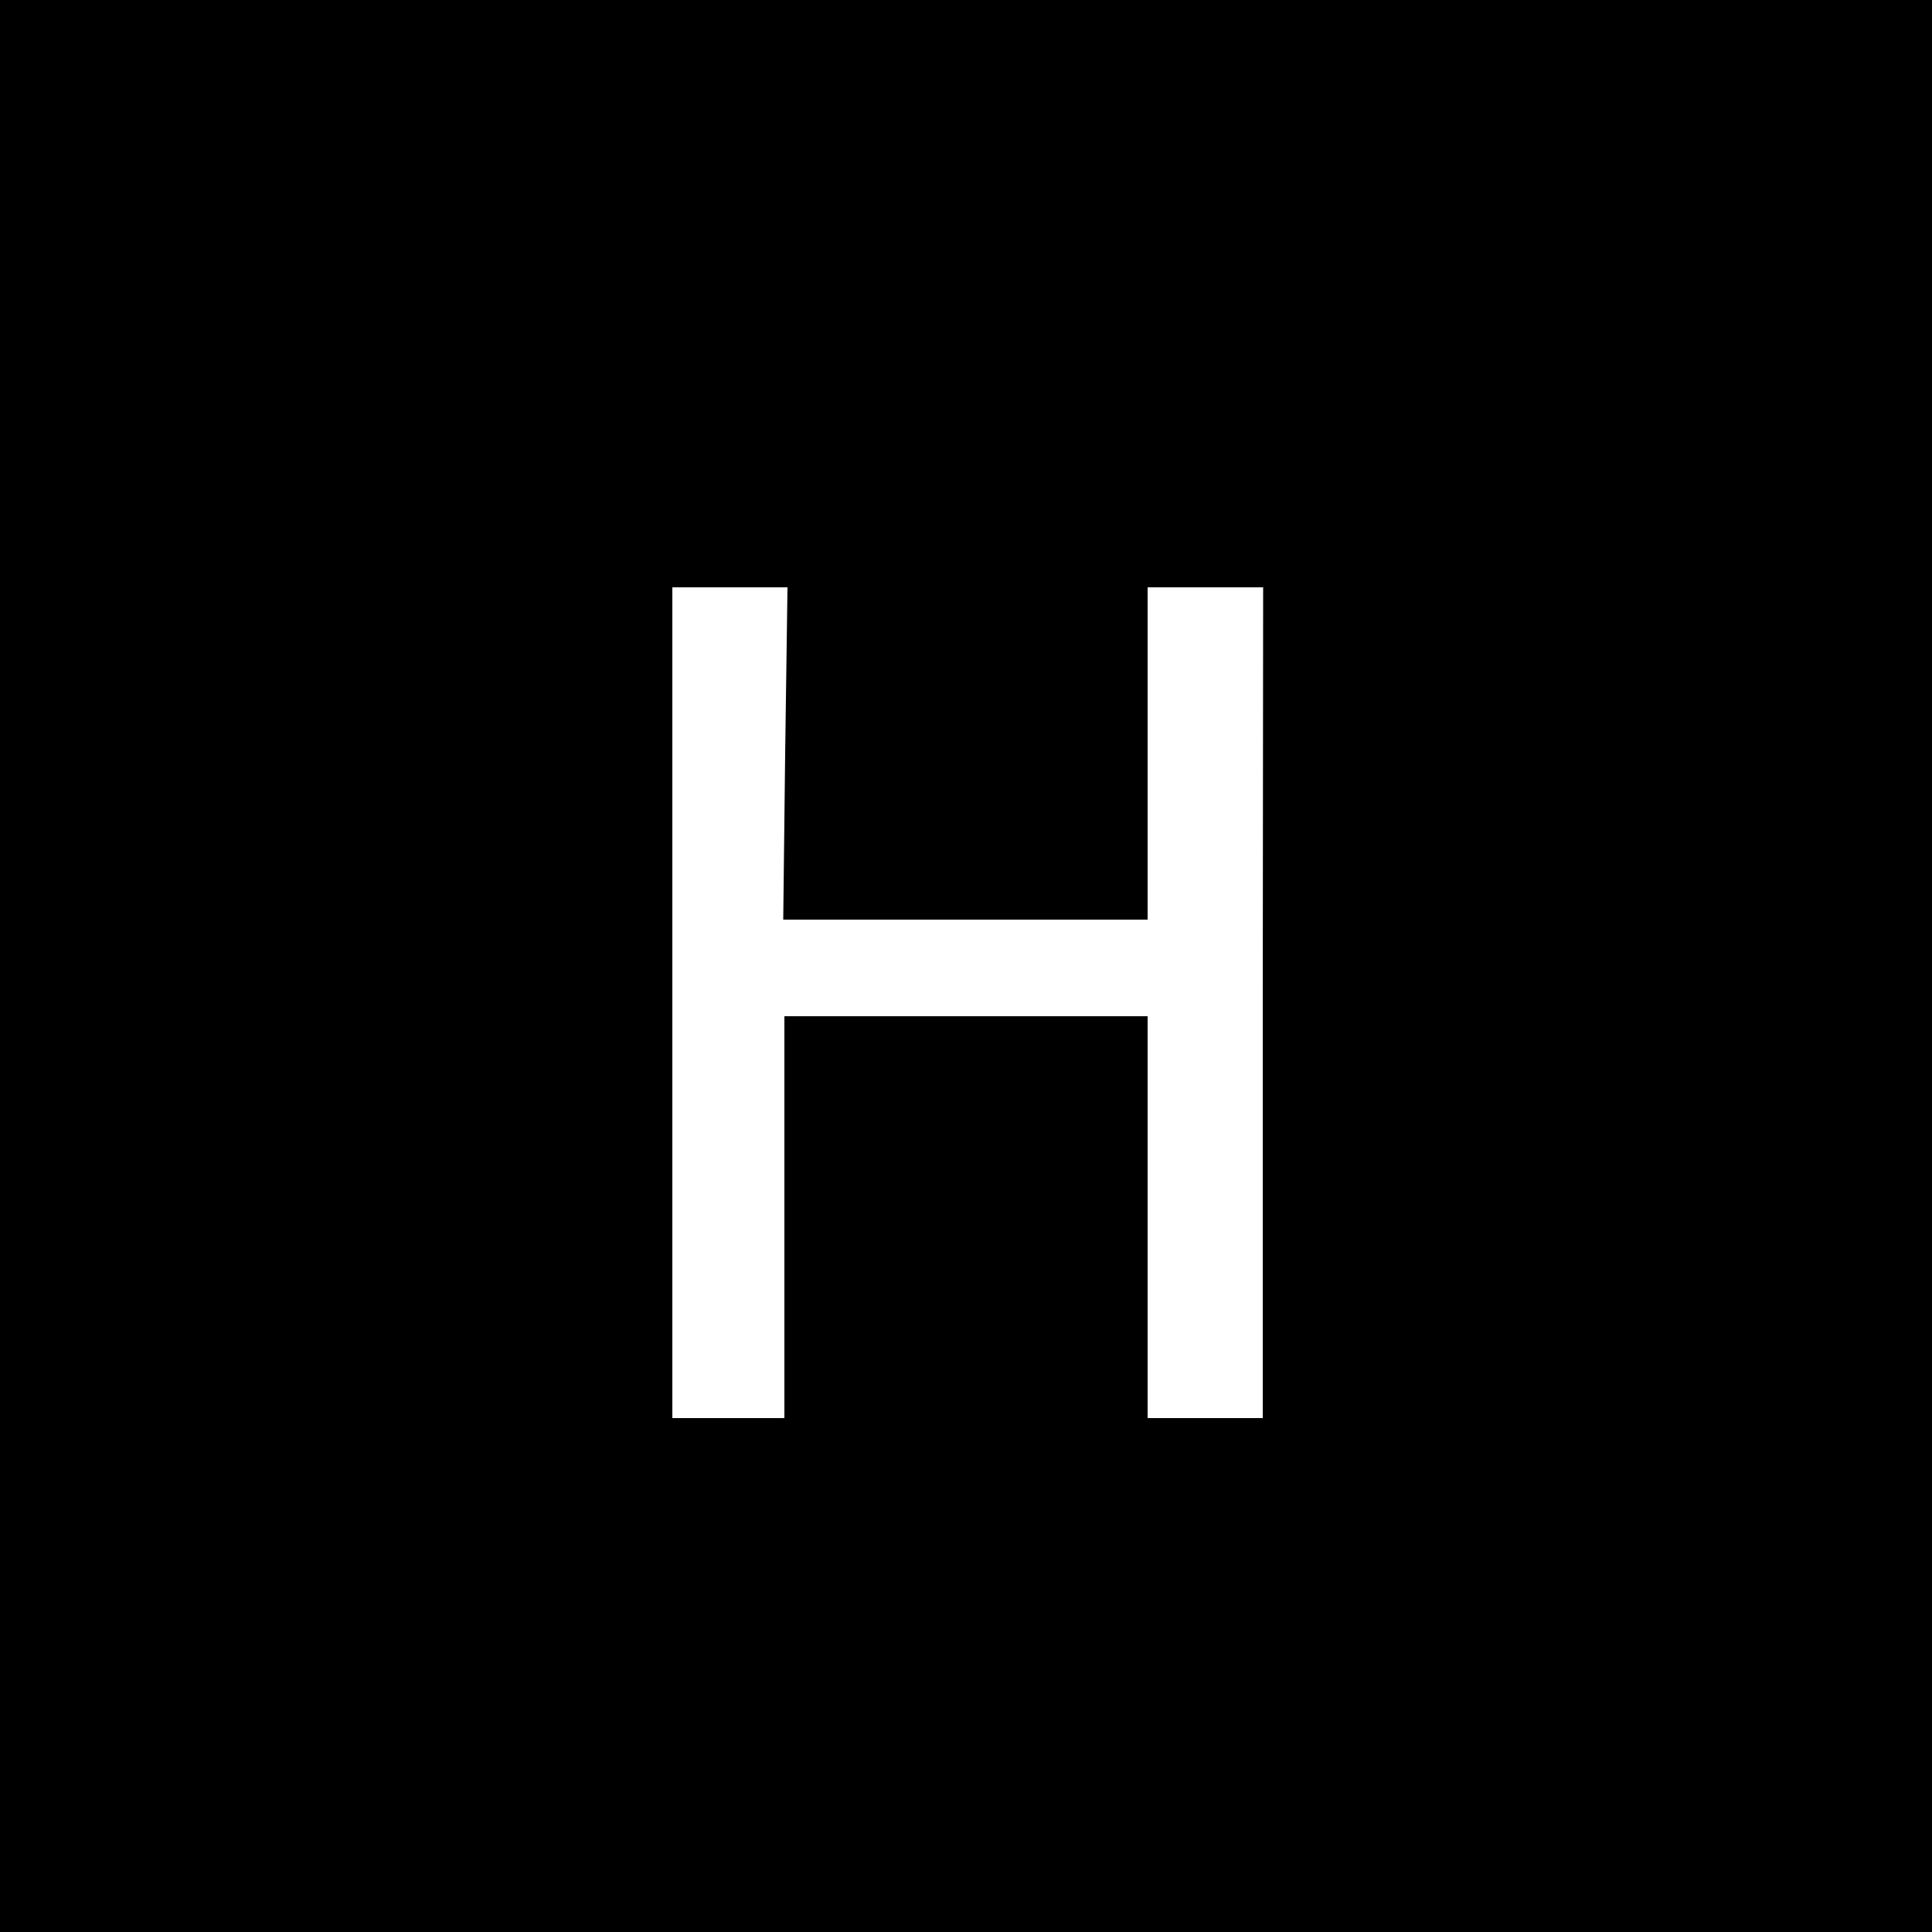
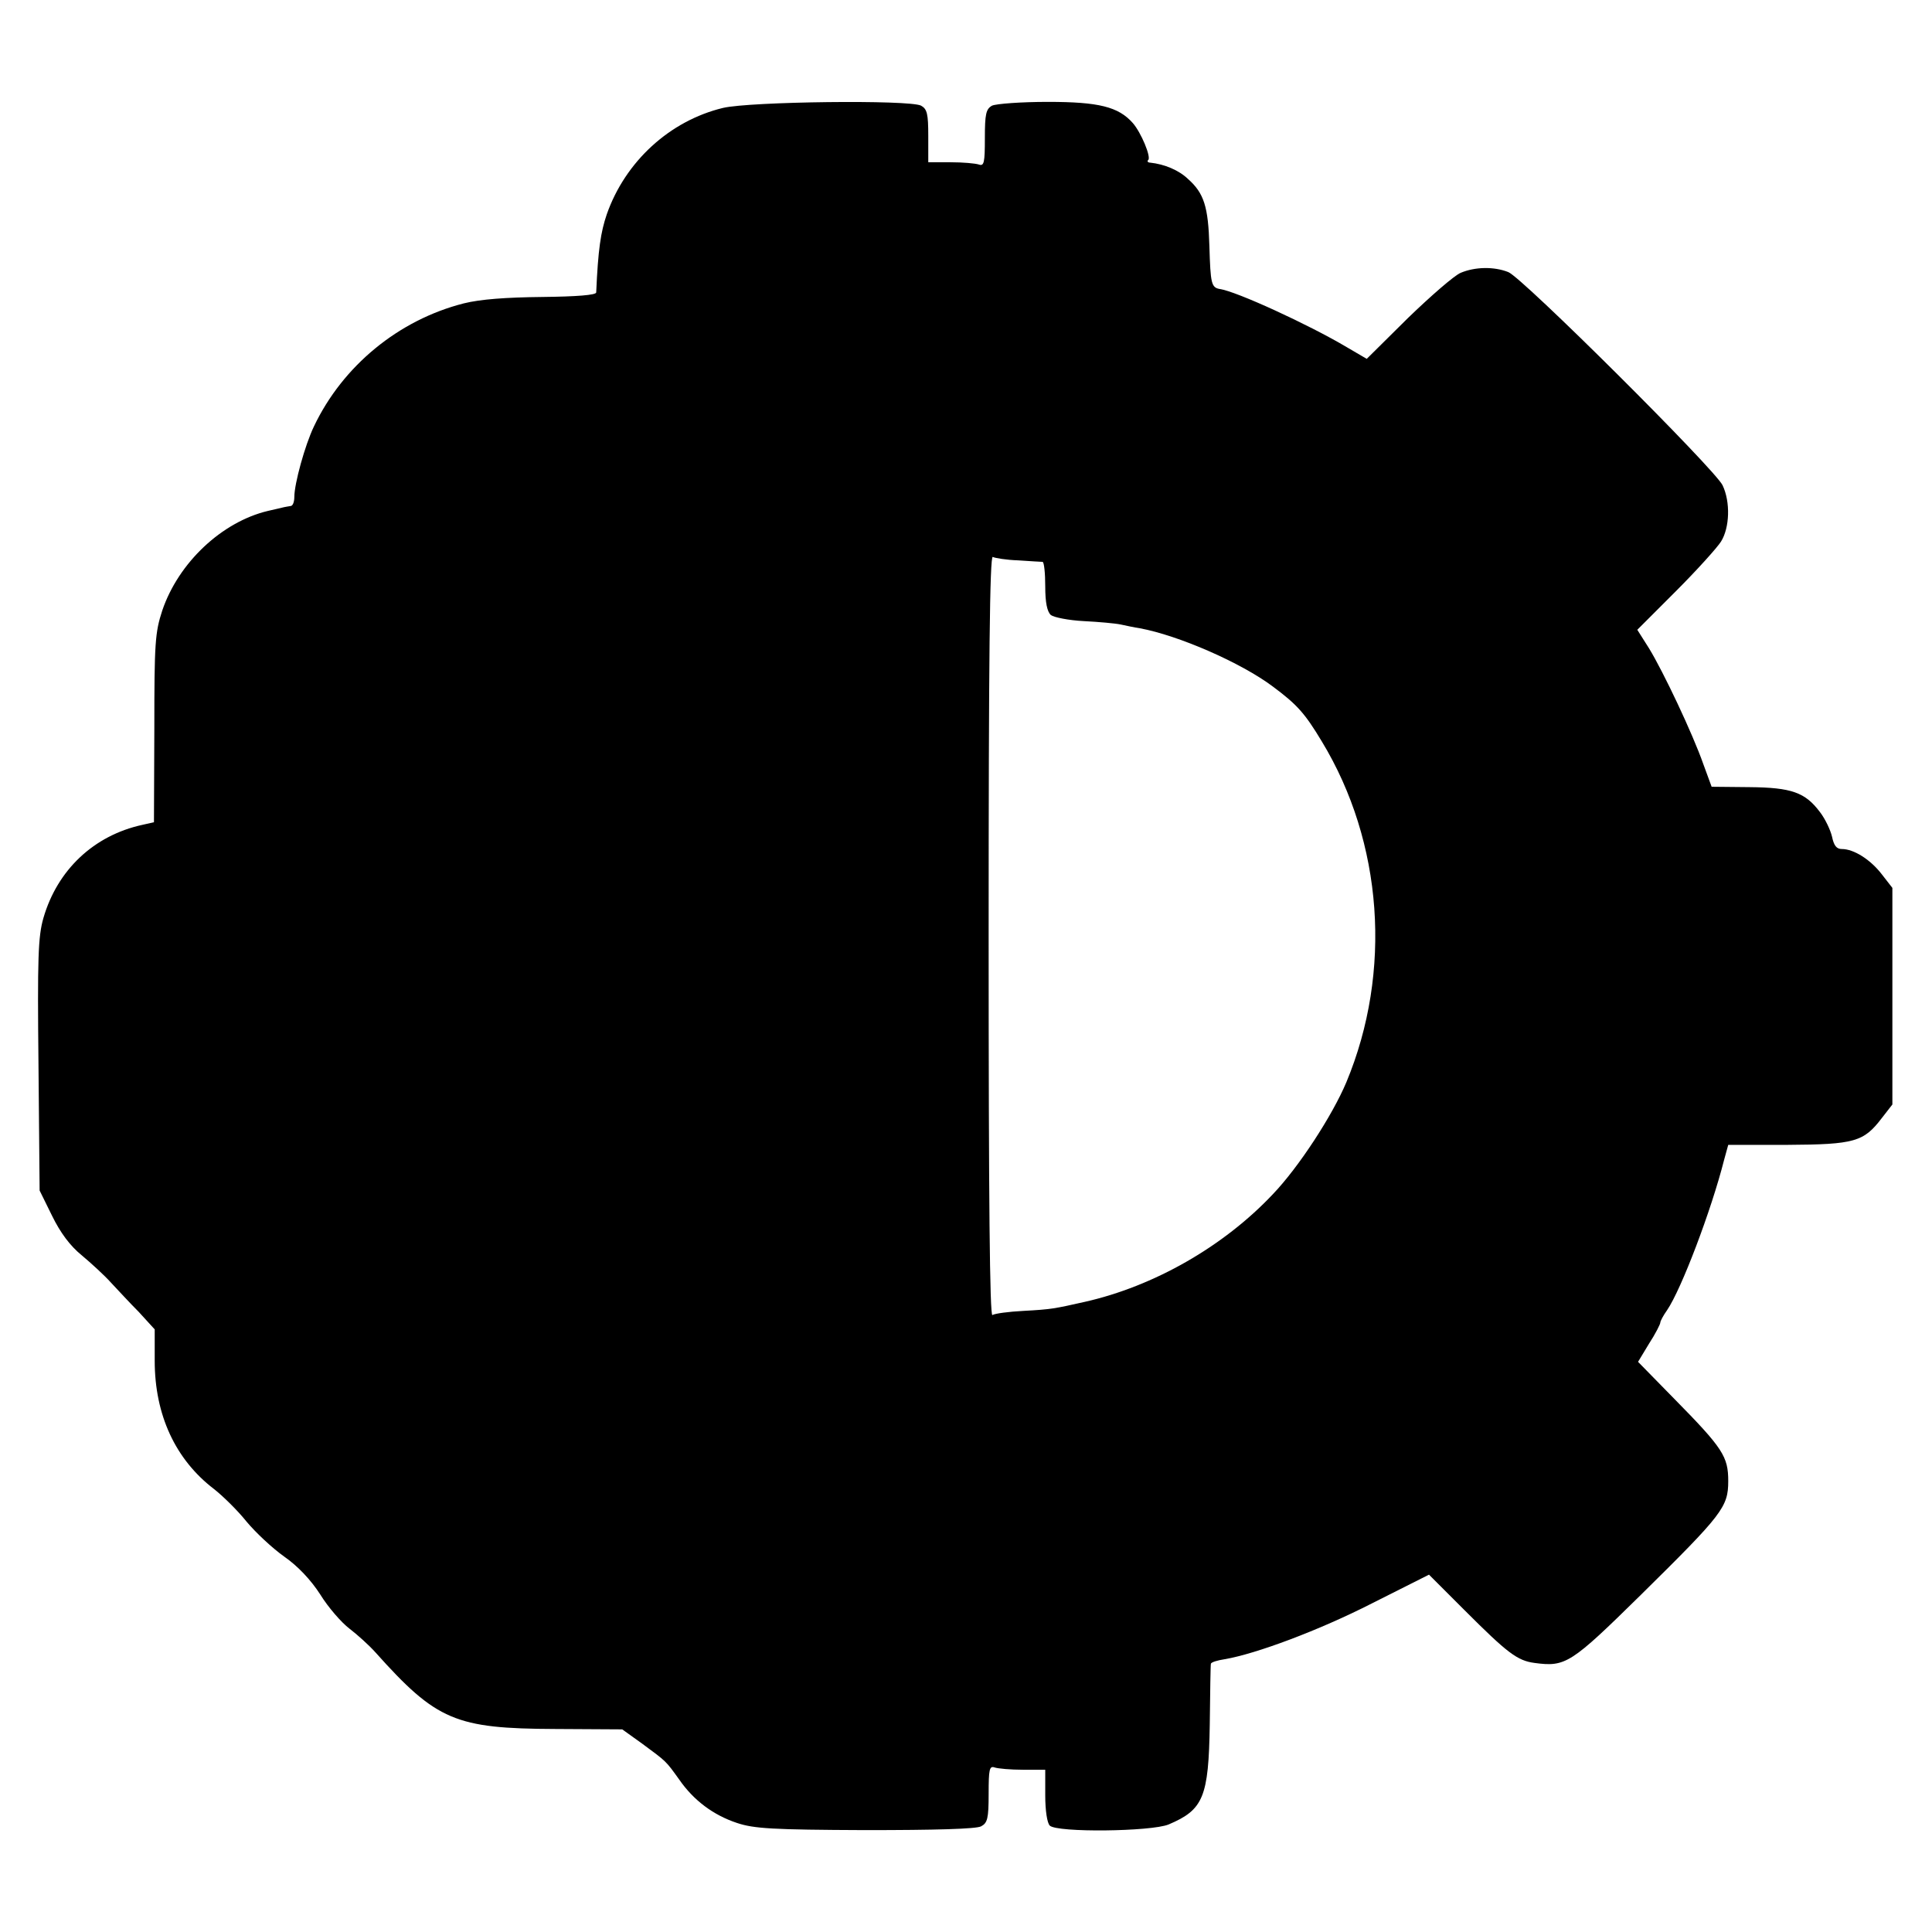
- <svg xmlns="http://www.w3.org/2000/svg" version="1" width="666.667" height="666.667" viewBox="0 0 500 500">
-   <path d="M0 250v250h500V0H0v250zm203.2-55l-.5 43H297v-86h29.9l-.1 107.5V367H297V263h-94v104h-29V152h29.8l-.6 43z" />
+ <svg xmlns="http://www.w3.org/2000/svg" version="1.0" width="512pt" height="512pt" viewBox="0 0 512 512" preserveAspectRatio="xMidYMid meet">
+   <g transform="translate(0,512) scale(0.1,-0.1)" fill="#000000" stroke="none">
+     <path d="M1916 4834 c-141 -34 -259 -142 -308 -282 -16 -47 -23 -93 -28 -207 0 -7 -52 -11 -143 -12 -96 -1 -164 -6 -208 -17 -173 -44 -321 -166 -397 -326 -24 -50 -52 -152 -52 -187 0 -13 -4 -24 -10 -24 -5 -1 -13 -2 -17 -3 -5 -1 -24 -6 -43 -10 -122 -29 -237 -137 -280 -264 -19 -58 -21 -86 -21 -312 l-1 -249 -31 -7 c-128 -28 -225 -119 -262 -247 -14 -49 -16 -105 -13 -390 l3 -332 33 -67 c22 -45 48 -80 79 -105 25 -21 60 -53 77 -72 17 -18 50 -54 74 -78 l42 -46 0 -83 c0 -144 55 -262 157 -340 23 -18 62 -56 86 -86 24 -29 69 -71 100 -93 36 -25 71 -62 96 -101 21 -34 56 -74 77 -90 21 -16 52 -44 69 -63 162 -181 212 -202 477 -203 l177 -1 53 -38 c65 -48 62 -45 98 -95 38 -55 90 -94 153 -115 45 -15 93 -18 340 -19 185 0 294 3 307 10 17 9 20 21 20 86 0 65 2 75 16 70 9 -3 42 -6 75 -6 l59 0 0 -68 c0 -40 5 -73 12 -80 19 -19 269 -16 315 3 92 39 106 72 109 265 1 85 2 158 3 161 1 4 17 9 37 12 82 14 249 76 390 148 l151 76 94 -94 c114 -114 140 -134 186 -140 82 -11 96 -2 281 180 217 214 232 233 232 302 0 65 -14 87 -143 218 l-96 98 29 48 c17 26 30 52 30 56 0 4 8 19 18 33 38 56 117 264 151 398 l11 40 157 0 c178 1 202 8 250 71 l28 36 0 287 0 287 -28 36 c-30 39 -74 67 -106 67 -14 0 -21 9 -26 33 -4 17 -18 47 -32 65 -39 52 -75 65 -187 66 l-100 1 -22 60 c-28 80 -106 245 -144 307 l-31 49 102 102 c56 56 110 116 120 132 23 37 25 105 4 149 -20 42 -532 552 -568 565 -38 15 -88 14 -126 -2 -17 -7 -80 -62 -140 -120 l-109 -108 -53 31 c-101 60 -293 148 -336 154 -23 4 -25 14 -28 114 -3 104 -14 140 -57 178 -24 23 -62 39 -100 43 -6 0 -9 4 -5 7 8 8 -19 73 -41 98 -38 43 -90 56 -225 56 -71 0 -137 -5 -148 -10 -16 -9 -19 -22 -19 -86 0 -65 -2 -75 -16 -70 -9 3 -42 6 -75 6 l-59 0 0 70 c0 58 -3 71 -19 80 -31 16 -453 11 -525 -6z m782 -1199 c32 -2 60 -4 65 -4 4 -1 7 -30 7 -65 0 -43 5 -67 15 -76 8 -6 47 -14 87 -16 40 -2 84 -6 98 -9 14 -3 37 -8 51 -10 102 -19 268 -91 353 -155 63 -47 84 -70 129 -145 162 -267 187 -610 65 -903 -37 -88 -126 -225 -195 -297 -131 -139 -316 -244 -498 -285 -80 -18 -89 -20 -163 -24 -39 -2 -76 -7 -82 -11 -7 -4 -10 303 -10 1005 0 730 3 1009 11 1004 6 -3 36 -8 67 -9z" />
+   </g>
</svg>
